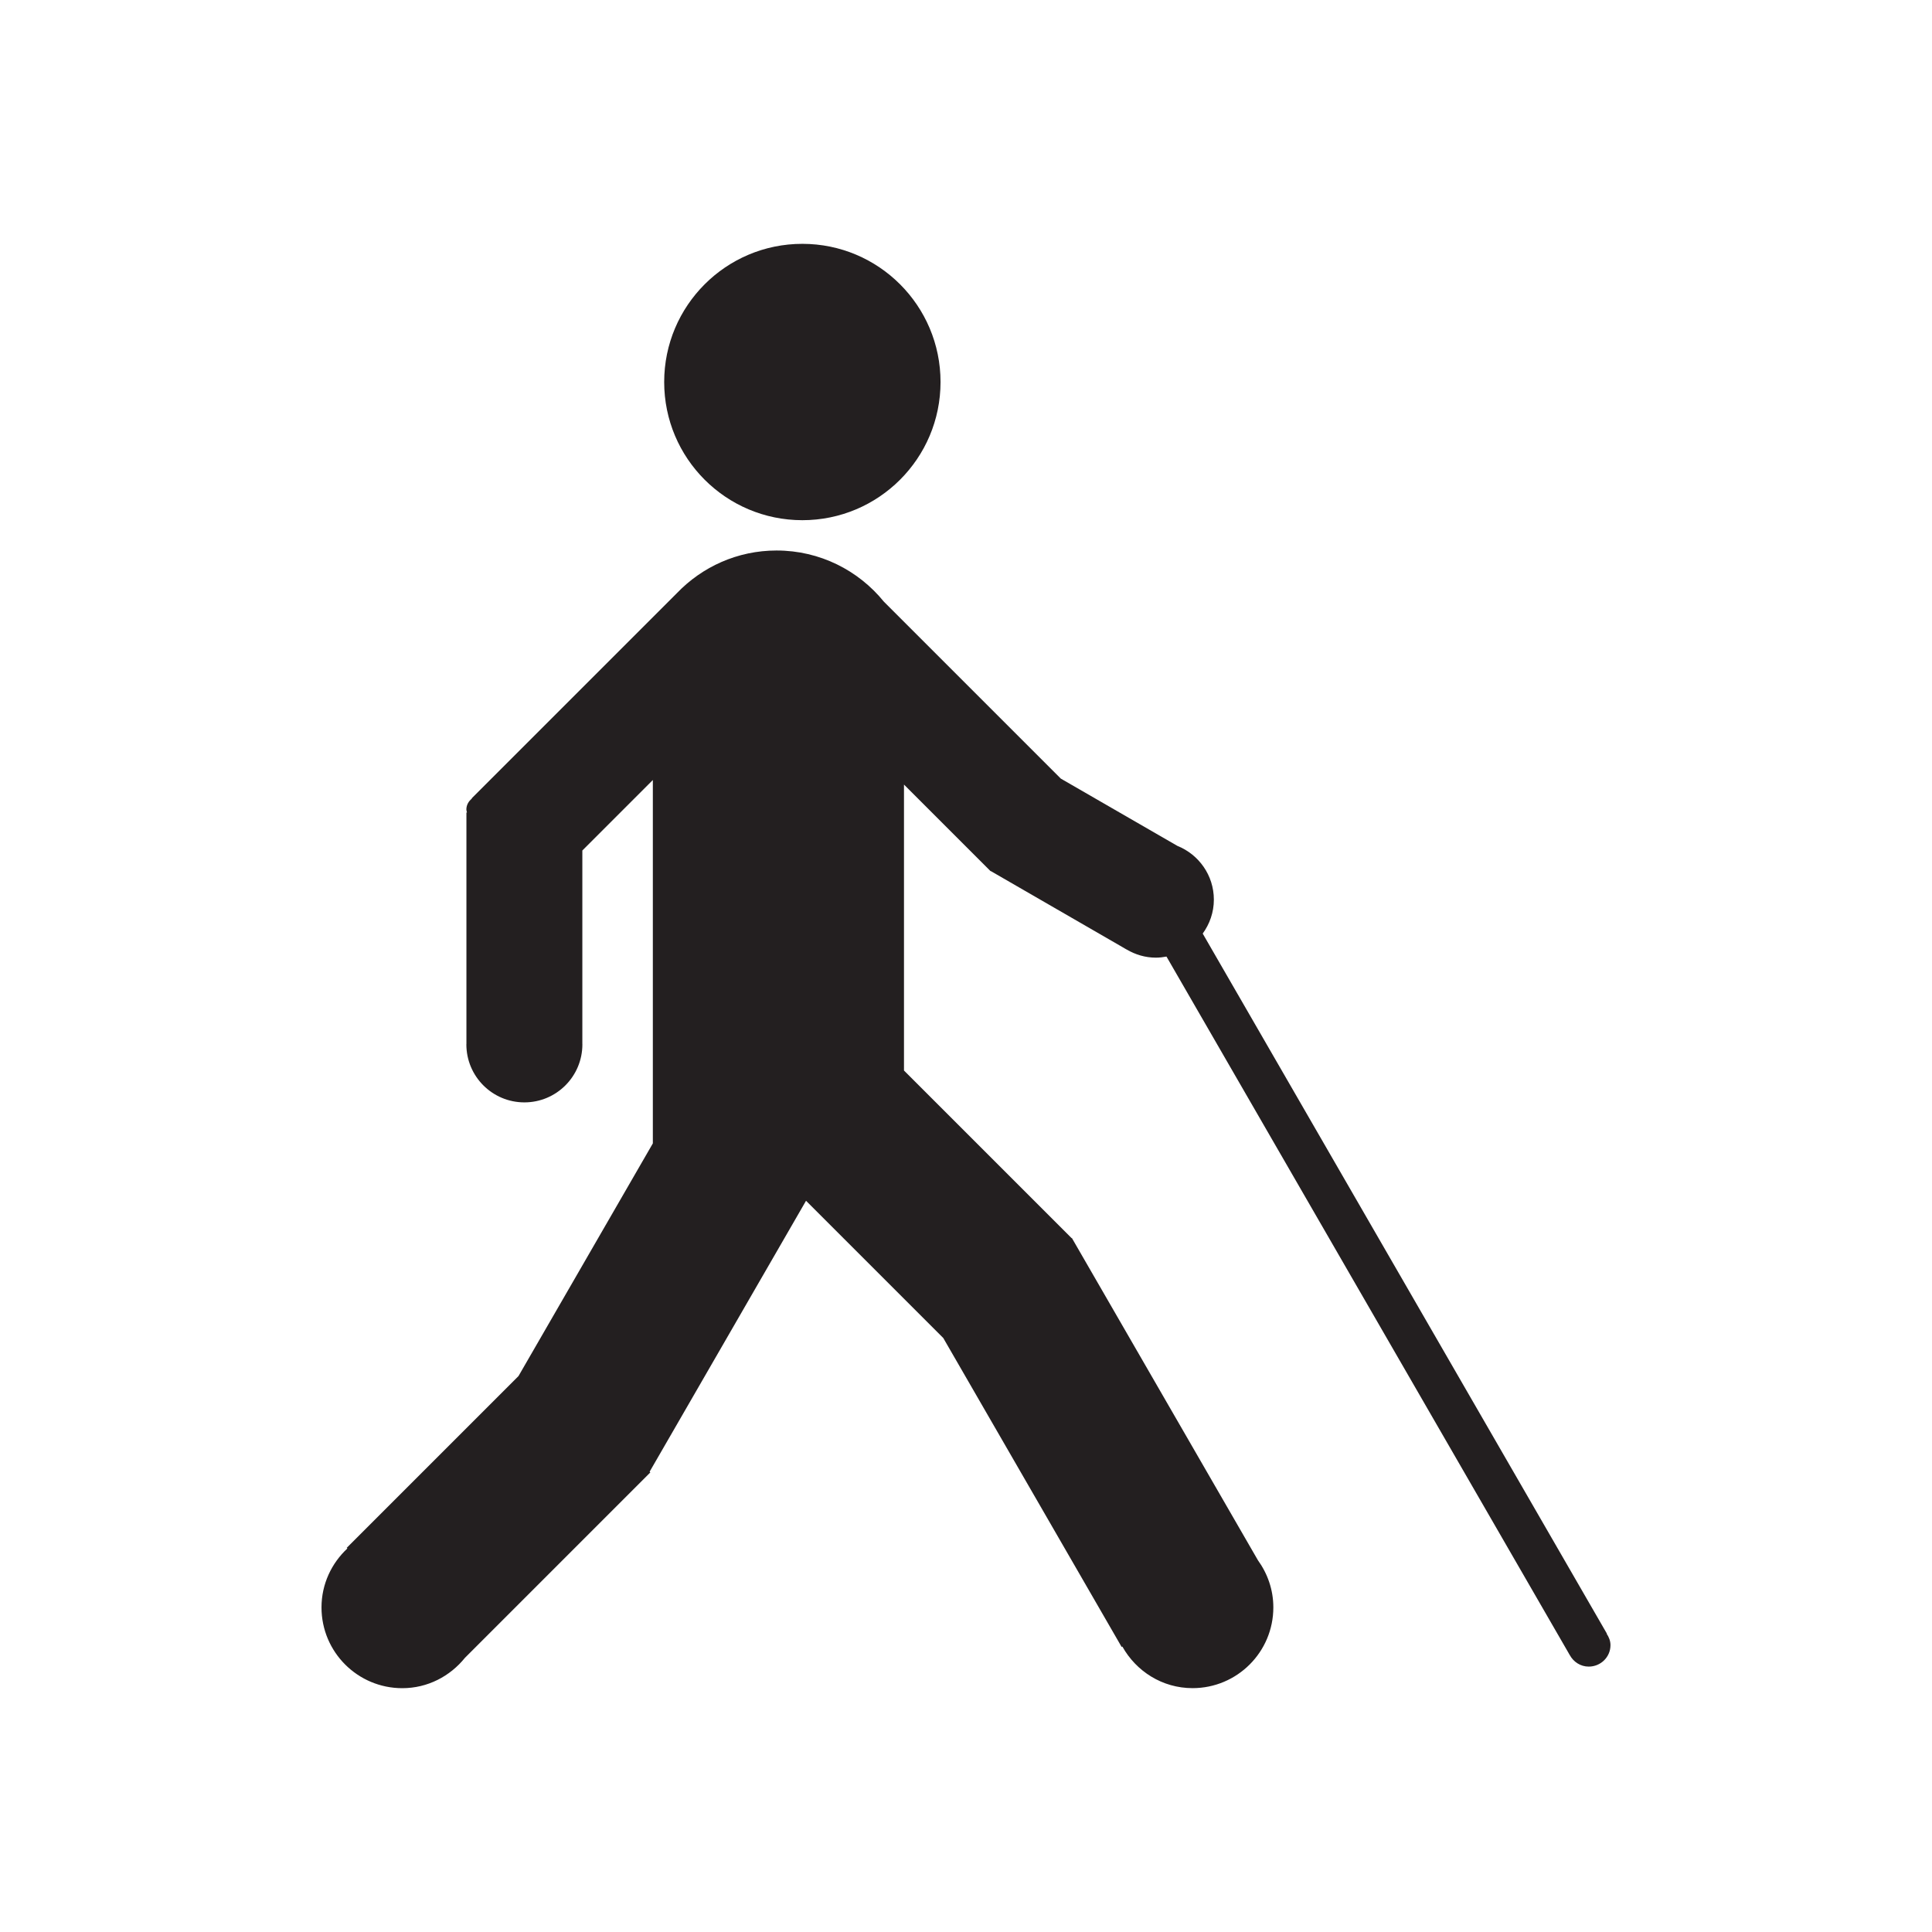
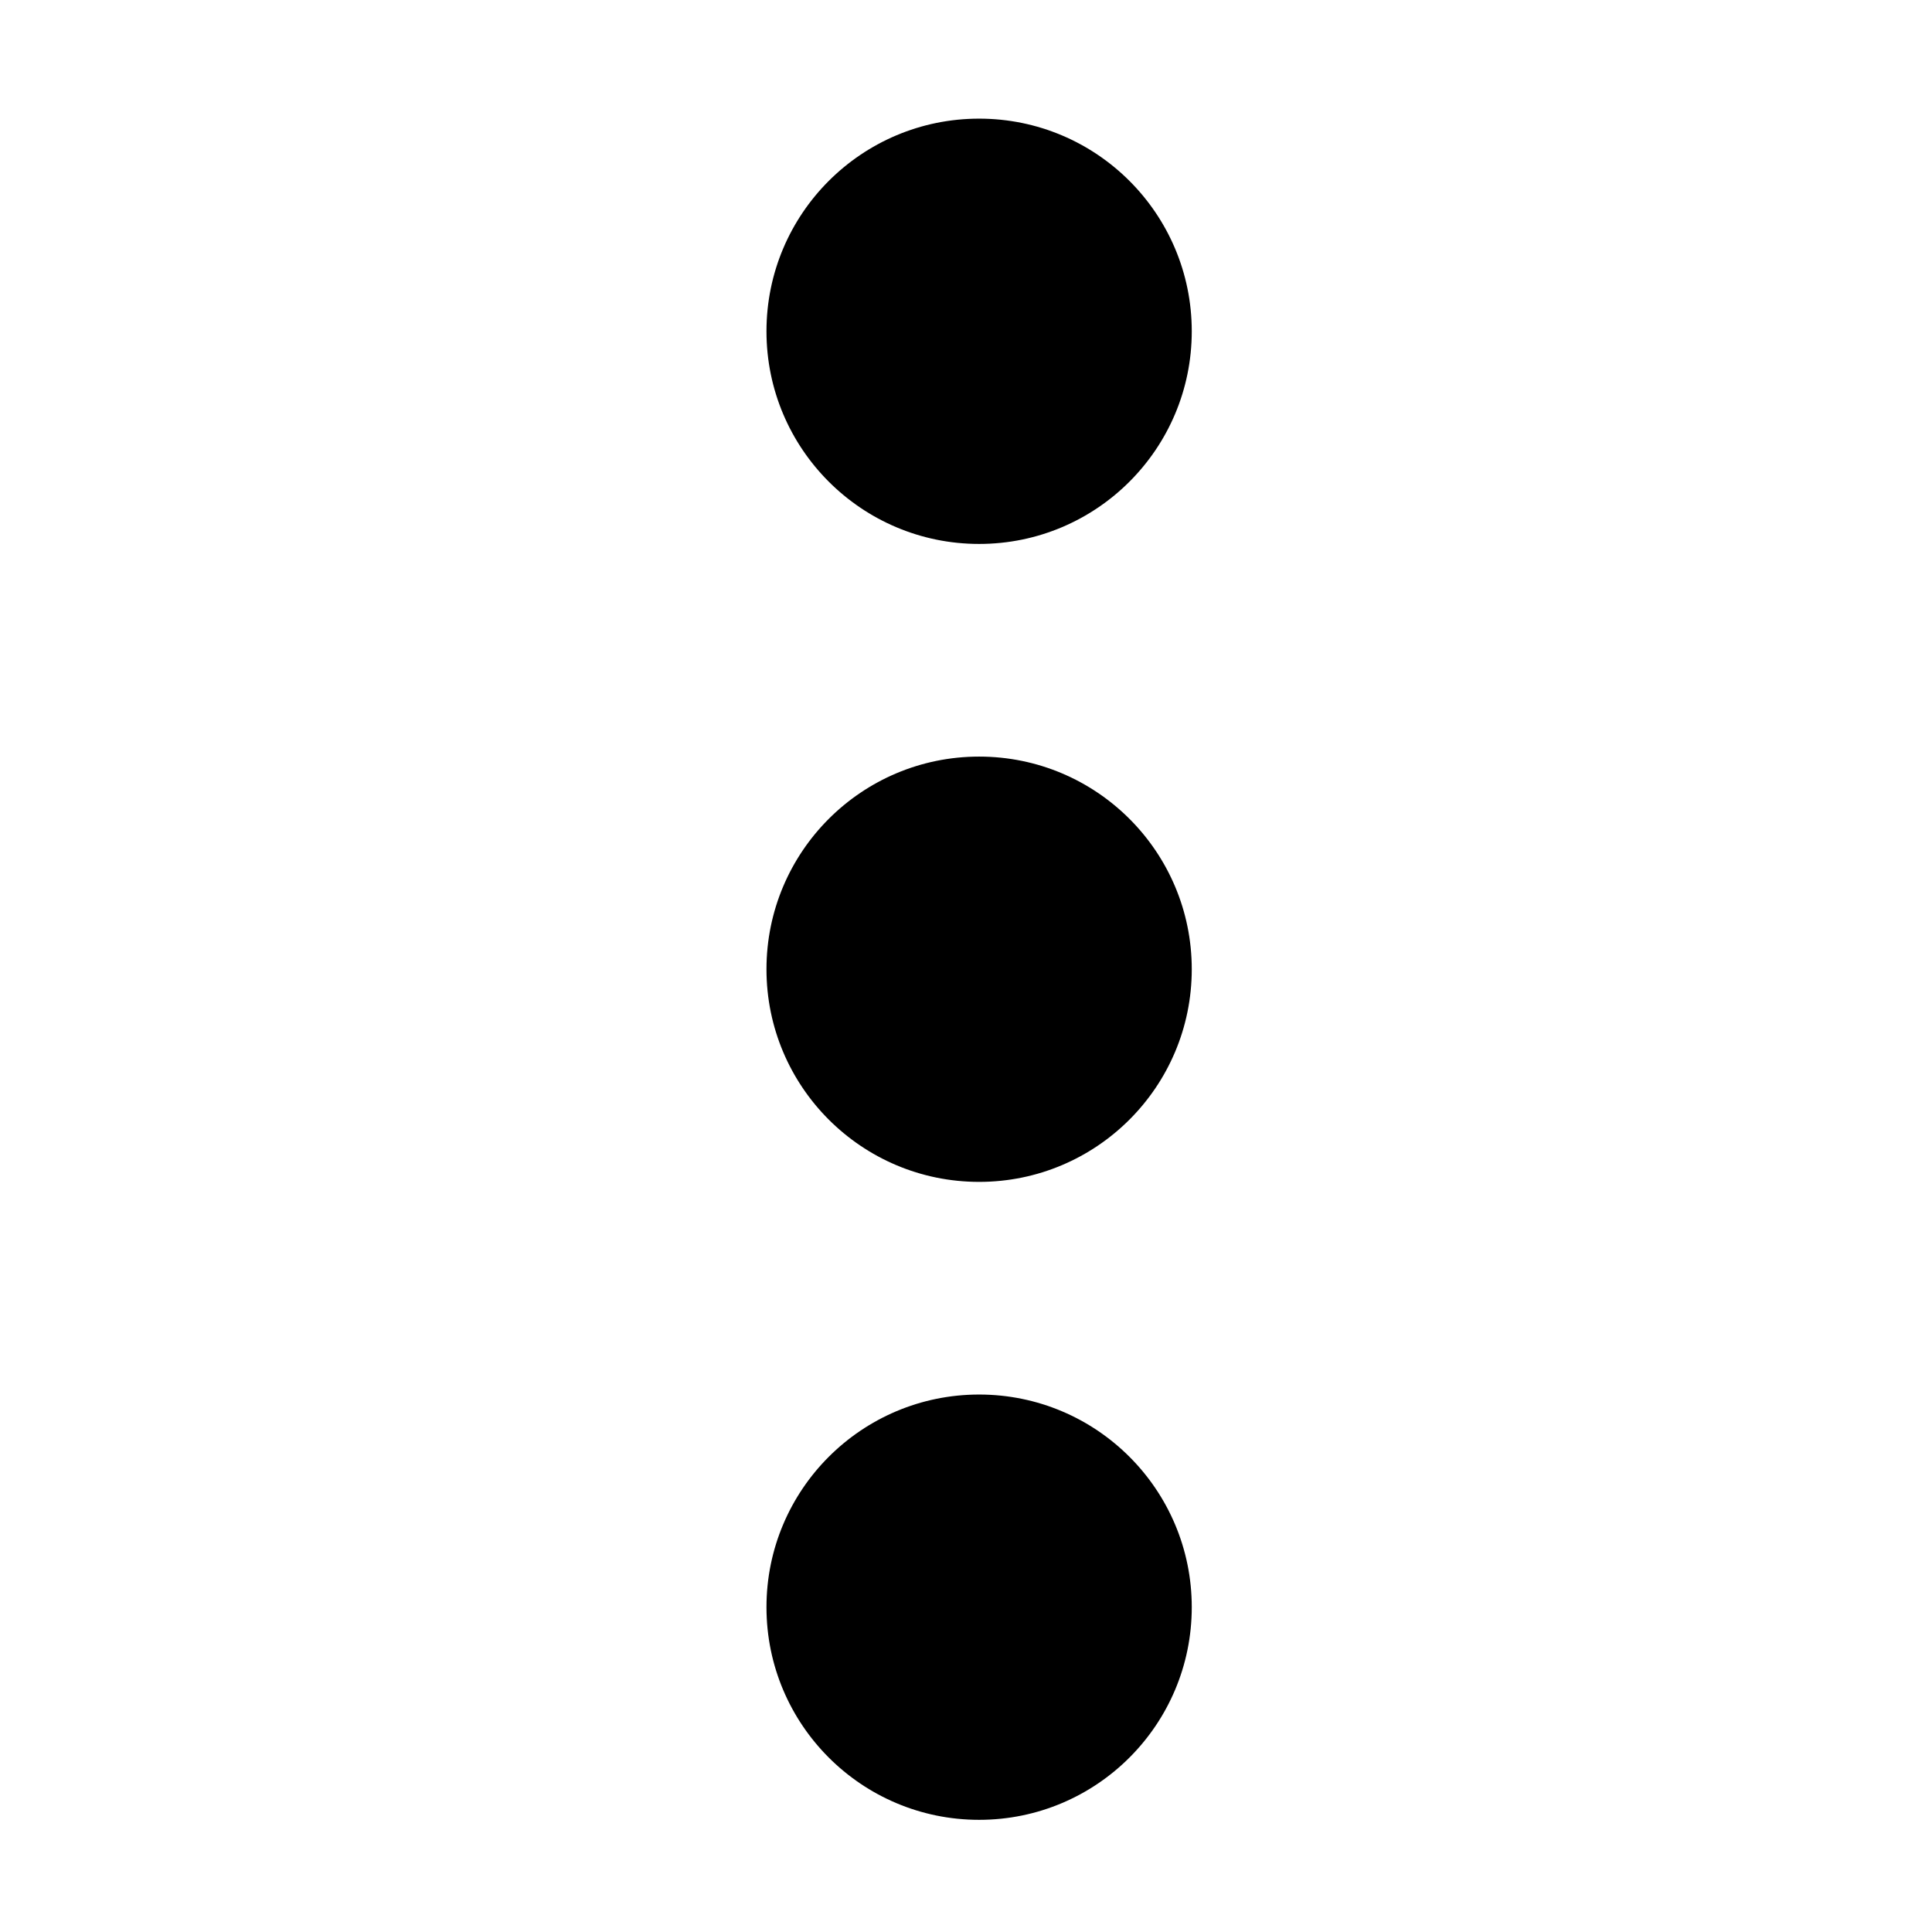
- <svg xmlns="http://www.w3.org/2000/svg" version="1.1" id="Layer_1" x="0px" y="0px" width="100px" height="100px" viewBox="0 0 100 100" enable-background="new 0 0 100 100" xml:space="preserve">
-   <g>
-     <circle fill="#231F20" cx="41.53" cy="19.773" r="7.152" />
-     <path fill="#231F20" d="M83.162,84.562l0.01-0.006l-20.92-36.234c0.359-0.495,0.577-1.098,0.577-1.756   c0-1.263-0.782-2.339-1.887-2.783L54.907,40.3l-9.159-9.159c-1.311-1.614-3.31-2.647-5.552-2.647c-2.026,0-3.851,0.846-5.152,2.199   L24.412,41.324l0.012,0.012c-0.169,0.134-0.285,0.332-0.285,0.564c0,0.056,0.02,0.104,0.032,0.156h-0.029v11.975   c0,0.009-0.003,0.017-0.003,0.025c0,1.658,1.344,3.003,3.003,3.003s3.002-1.345,3.002-3.003c0-0.008-0.002-0.016-0.002-0.024   v-10.01l3.649-3.649V59.18h0.001l-6.954,12.044l-8.891,8.891l0.033,0.033c-0.819,0.764-1.339,1.843-1.339,3.052   c0,2.309,1.872,4.18,4.181,4.18c1.317,0,2.476-0.621,3.243-1.571l9.596-9.596l-0.037-0.037l8.096-14.024l7.104,7.104l9.232,15.99   l0.036-0.021c0.715,1.278,2.066,2.153,3.635,2.153c2.309,0,4.181-1.871,4.181-4.18c0-0.915-0.302-1.754-0.8-2.443l-9.627-16.674   l-0.012,0.007l-8.679-8.678V40.609l4.451,4.451l-0.001,0.002l0.007,0.004l0.025,0.025l0.007-0.007l6.847,3.954   c0.054,0.037,0.113,0.064,0.169,0.098l0.028,0.016l0-0.001c0.443,0.258,0.952,0.417,1.502,0.417c0.189,0,0.372-0.022,0.552-0.056   l20.816,36.054c0.013,0.032,0.034,0.057,0.05,0.087l0.007,0.012l0.001,0c0.189,0.351,0.552,0.598,0.982,0.598   c0.621,0,1.125-0.496,1.125-1.109C83.359,84.932,83.276,84.736,83.162,84.562z" />
+ <svg xmlns="http://www.w3.org/2000/svg" width="100mm" height="100mm" viewBox="0 0 354.331 354.331" id="svg4707" version="1.1">
+   <defs id="defs4709" />
+   <g id="layer1" transform="translate(0,-698.0315)">
+     <g id="g5304" transform="matrix(0.609375,0,0,0.609375,23.57143,719.7908)" style="fill:#000000">
+       <g id="g5256" style="fill:#000000">
+         <g id="g5258" style="fill:#000000">
+           <g id="g5260" style="fill:#000000">
+             <circle id="circle5262" r="64" cy="256" cx="256" style="fill:#000000" />
+             <circle id="circle5264" r="64" cy="448" cx="256" style="fill:#000000" />
+             <circle id="circle5266" r="64" cy="64" cx="256" style="fill:#000000" />
+           </g>
+         </g>
+       </g>
+       <g id="g5268" style="fill:#000000" />
+       <g id="g5270" style="fill:#000000" />
+       <g id="g5272" style="fill:#000000" />
+       <g id="g5274" style="fill:#000000" />
+       <g id="g5276" style="fill:#000000" />
+       <g id="g5278" style="fill:#000000" />
+       <g id="g5280" style="fill:#000000" />
+       <g id="g5282" style="fill:#000000" />
+       <g id="g5284" style="fill:#000000" />
+       <g id="g5286" style="fill:#000000" />
+       <g id="g5288" style="fill:#000000" />
+       <g id="g5290" style="fill:#000000" />
+       <g id="g5292" style="fill:#000000" />
+       <g id="g5294" style="fill:#000000" />
+       <g id="g5296" style="fill:#000000" />
+     </g>
  </g>
</svg>
